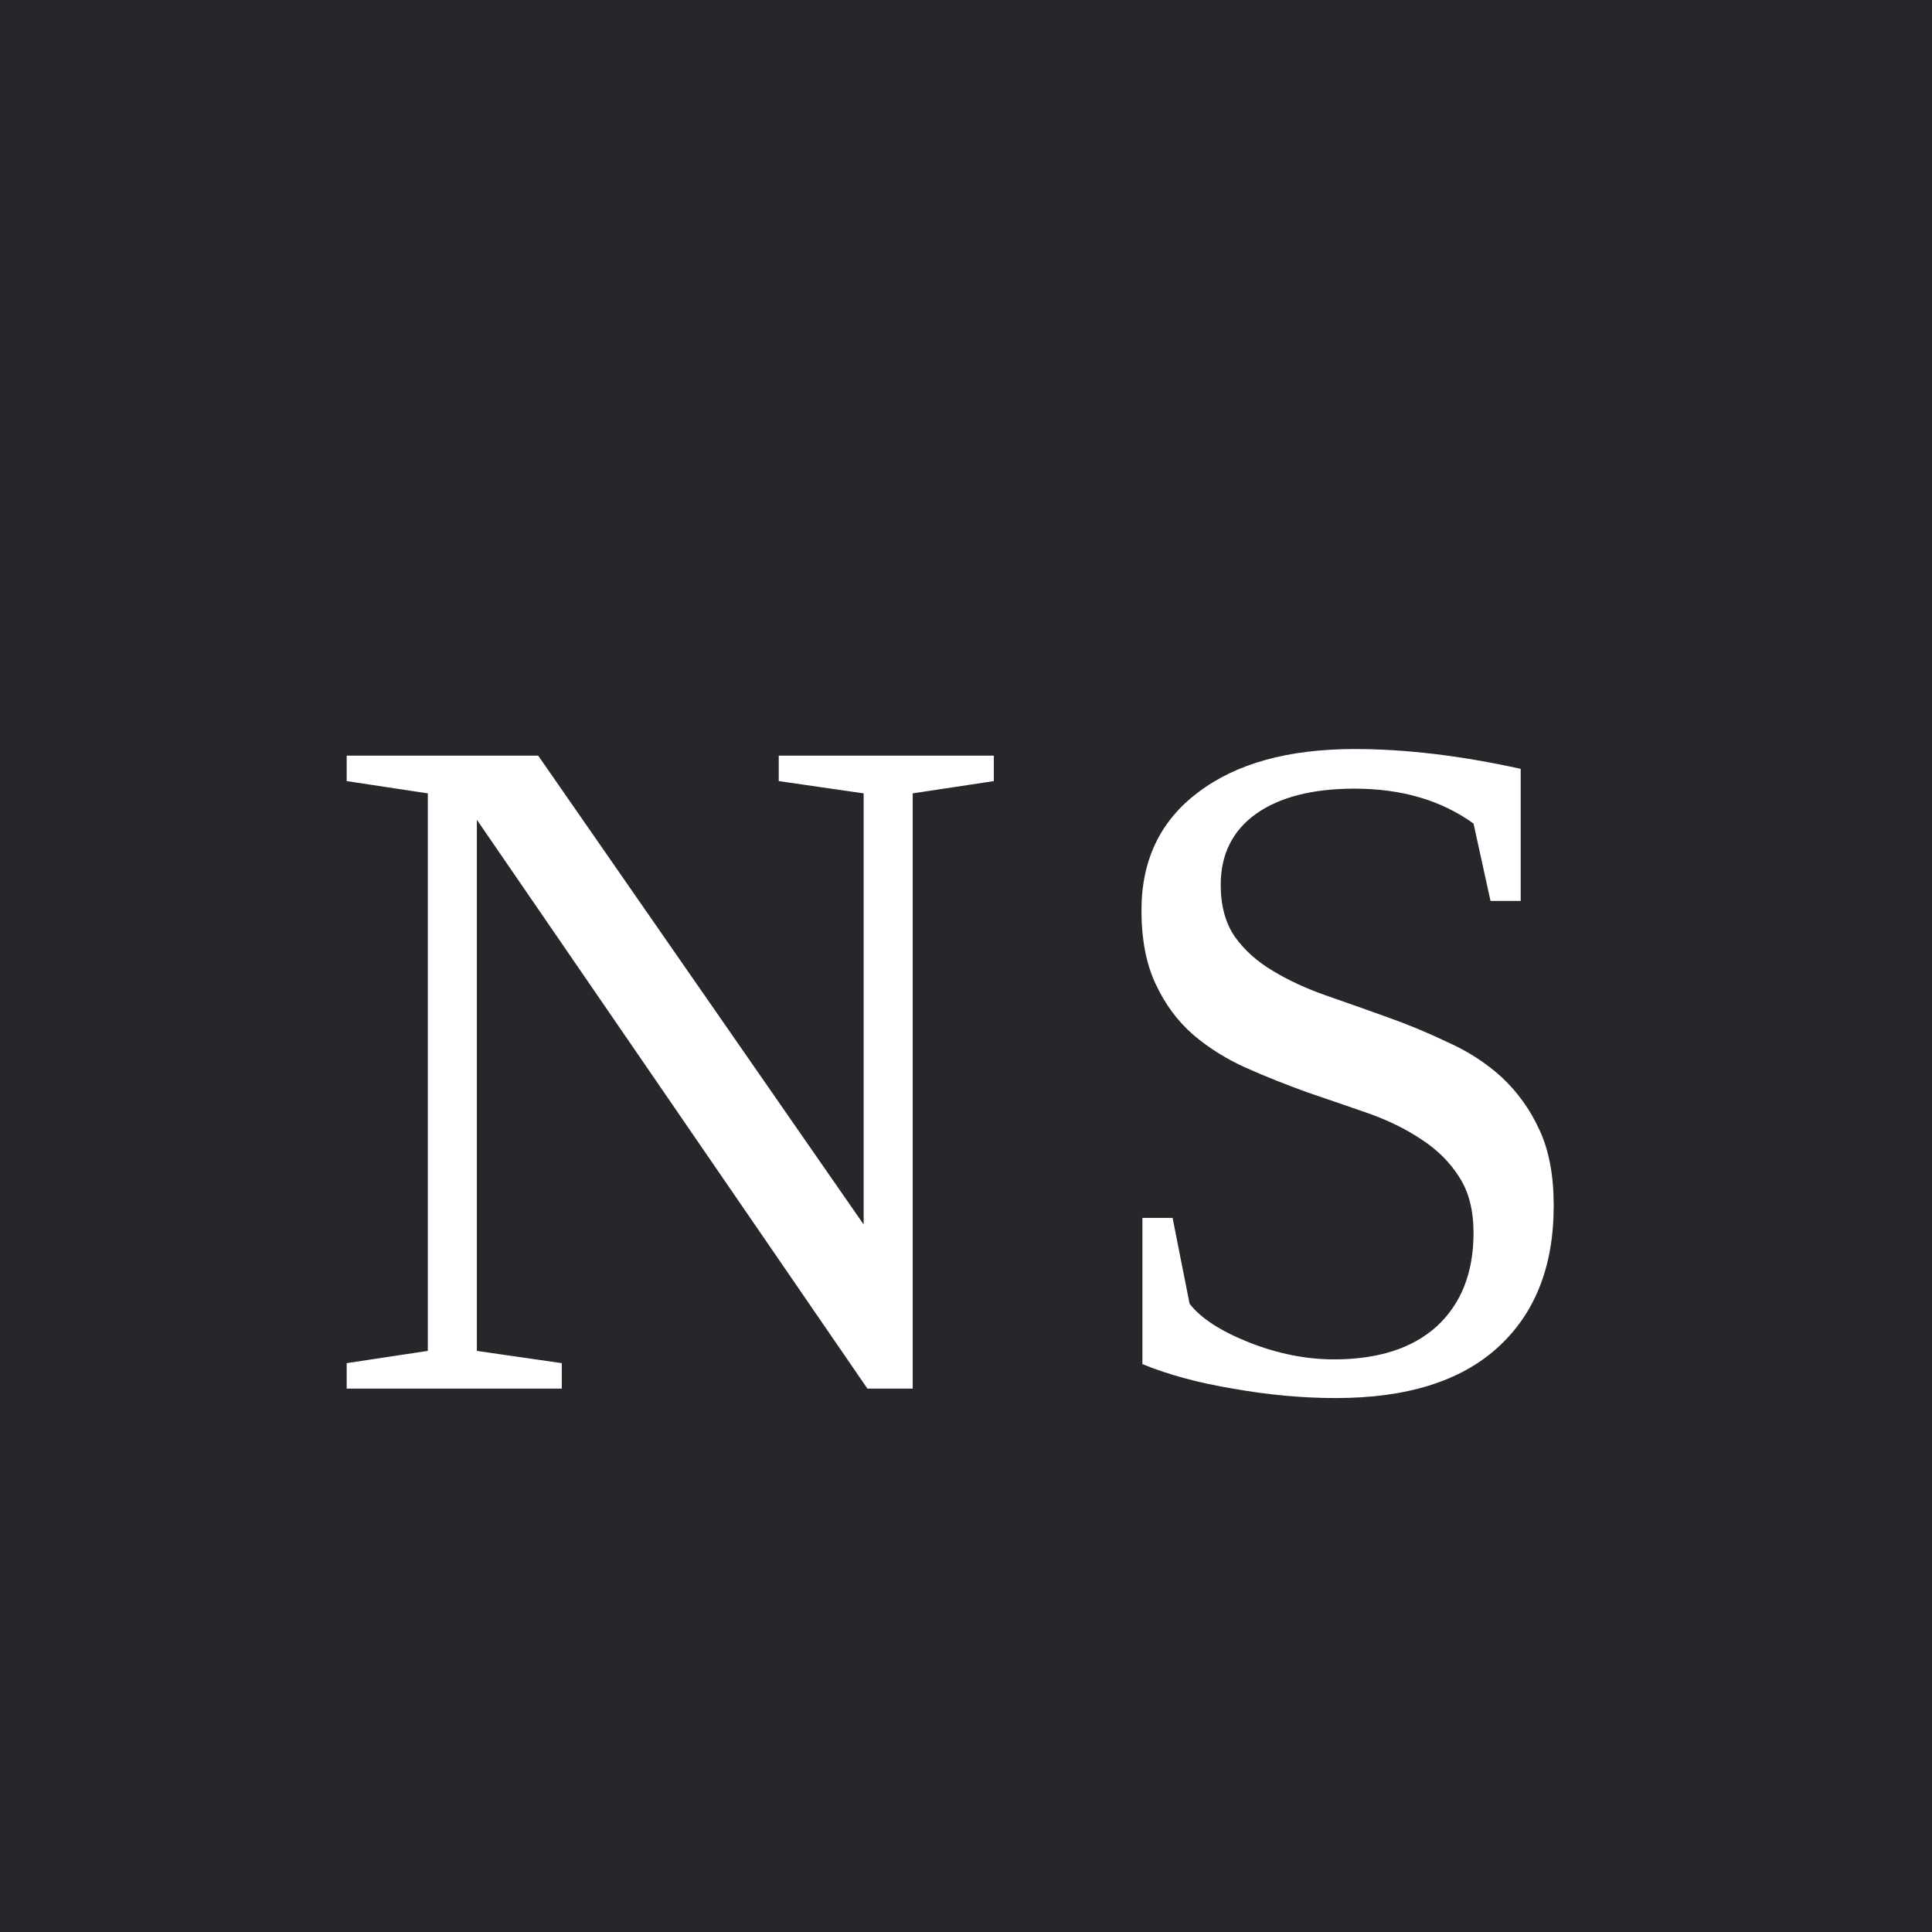
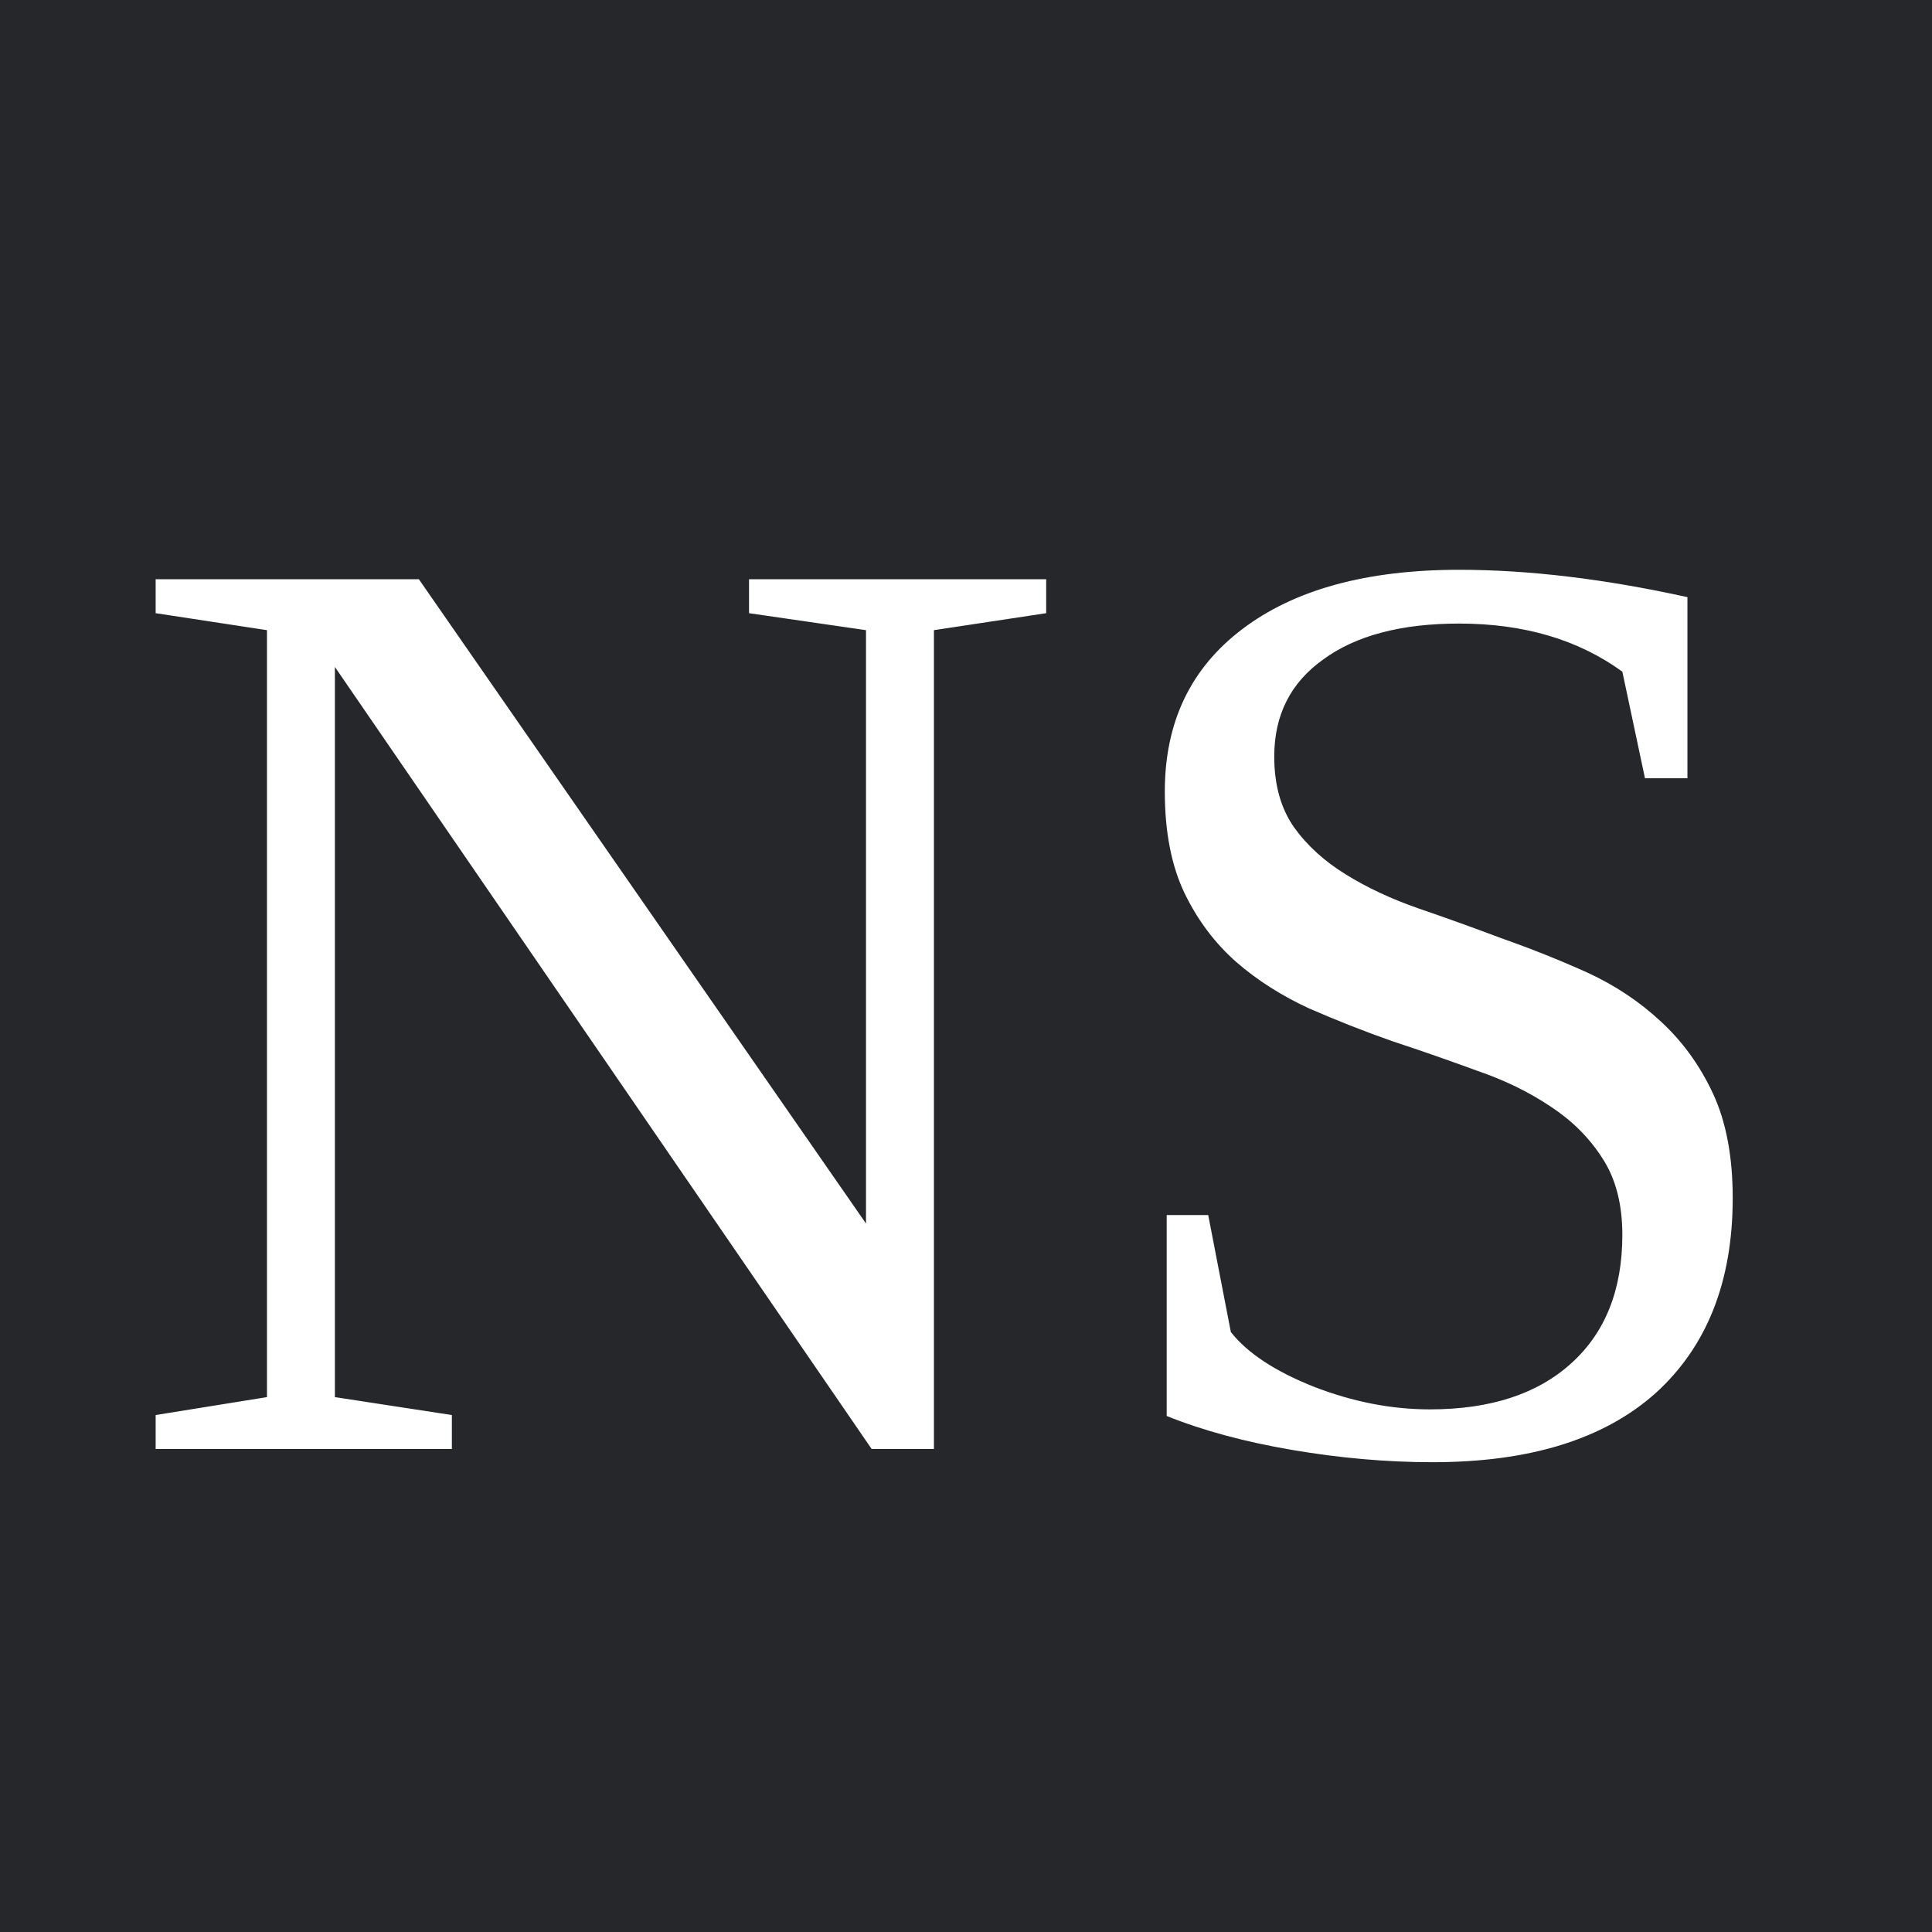
<svg xmlns="http://www.w3.org/2000/svg" viewBox="0 0 32 32">
  <rect width="32" height="32" fill="#26272B" />
-   <text x="16" y="23" font-family="Georgia, 'Times New Roman', serif" font-size="16" font-weight="400" fill="white" text-anchor="middle" letter-spacing="1">NS</text>
+   <text x="16" y="24" font-family="Georgia, 'Times New Roman', serif" font-size="22" font-weight="400" fill="white" text-anchor="middle" letter-spacing="0">NS</text>
</svg>
